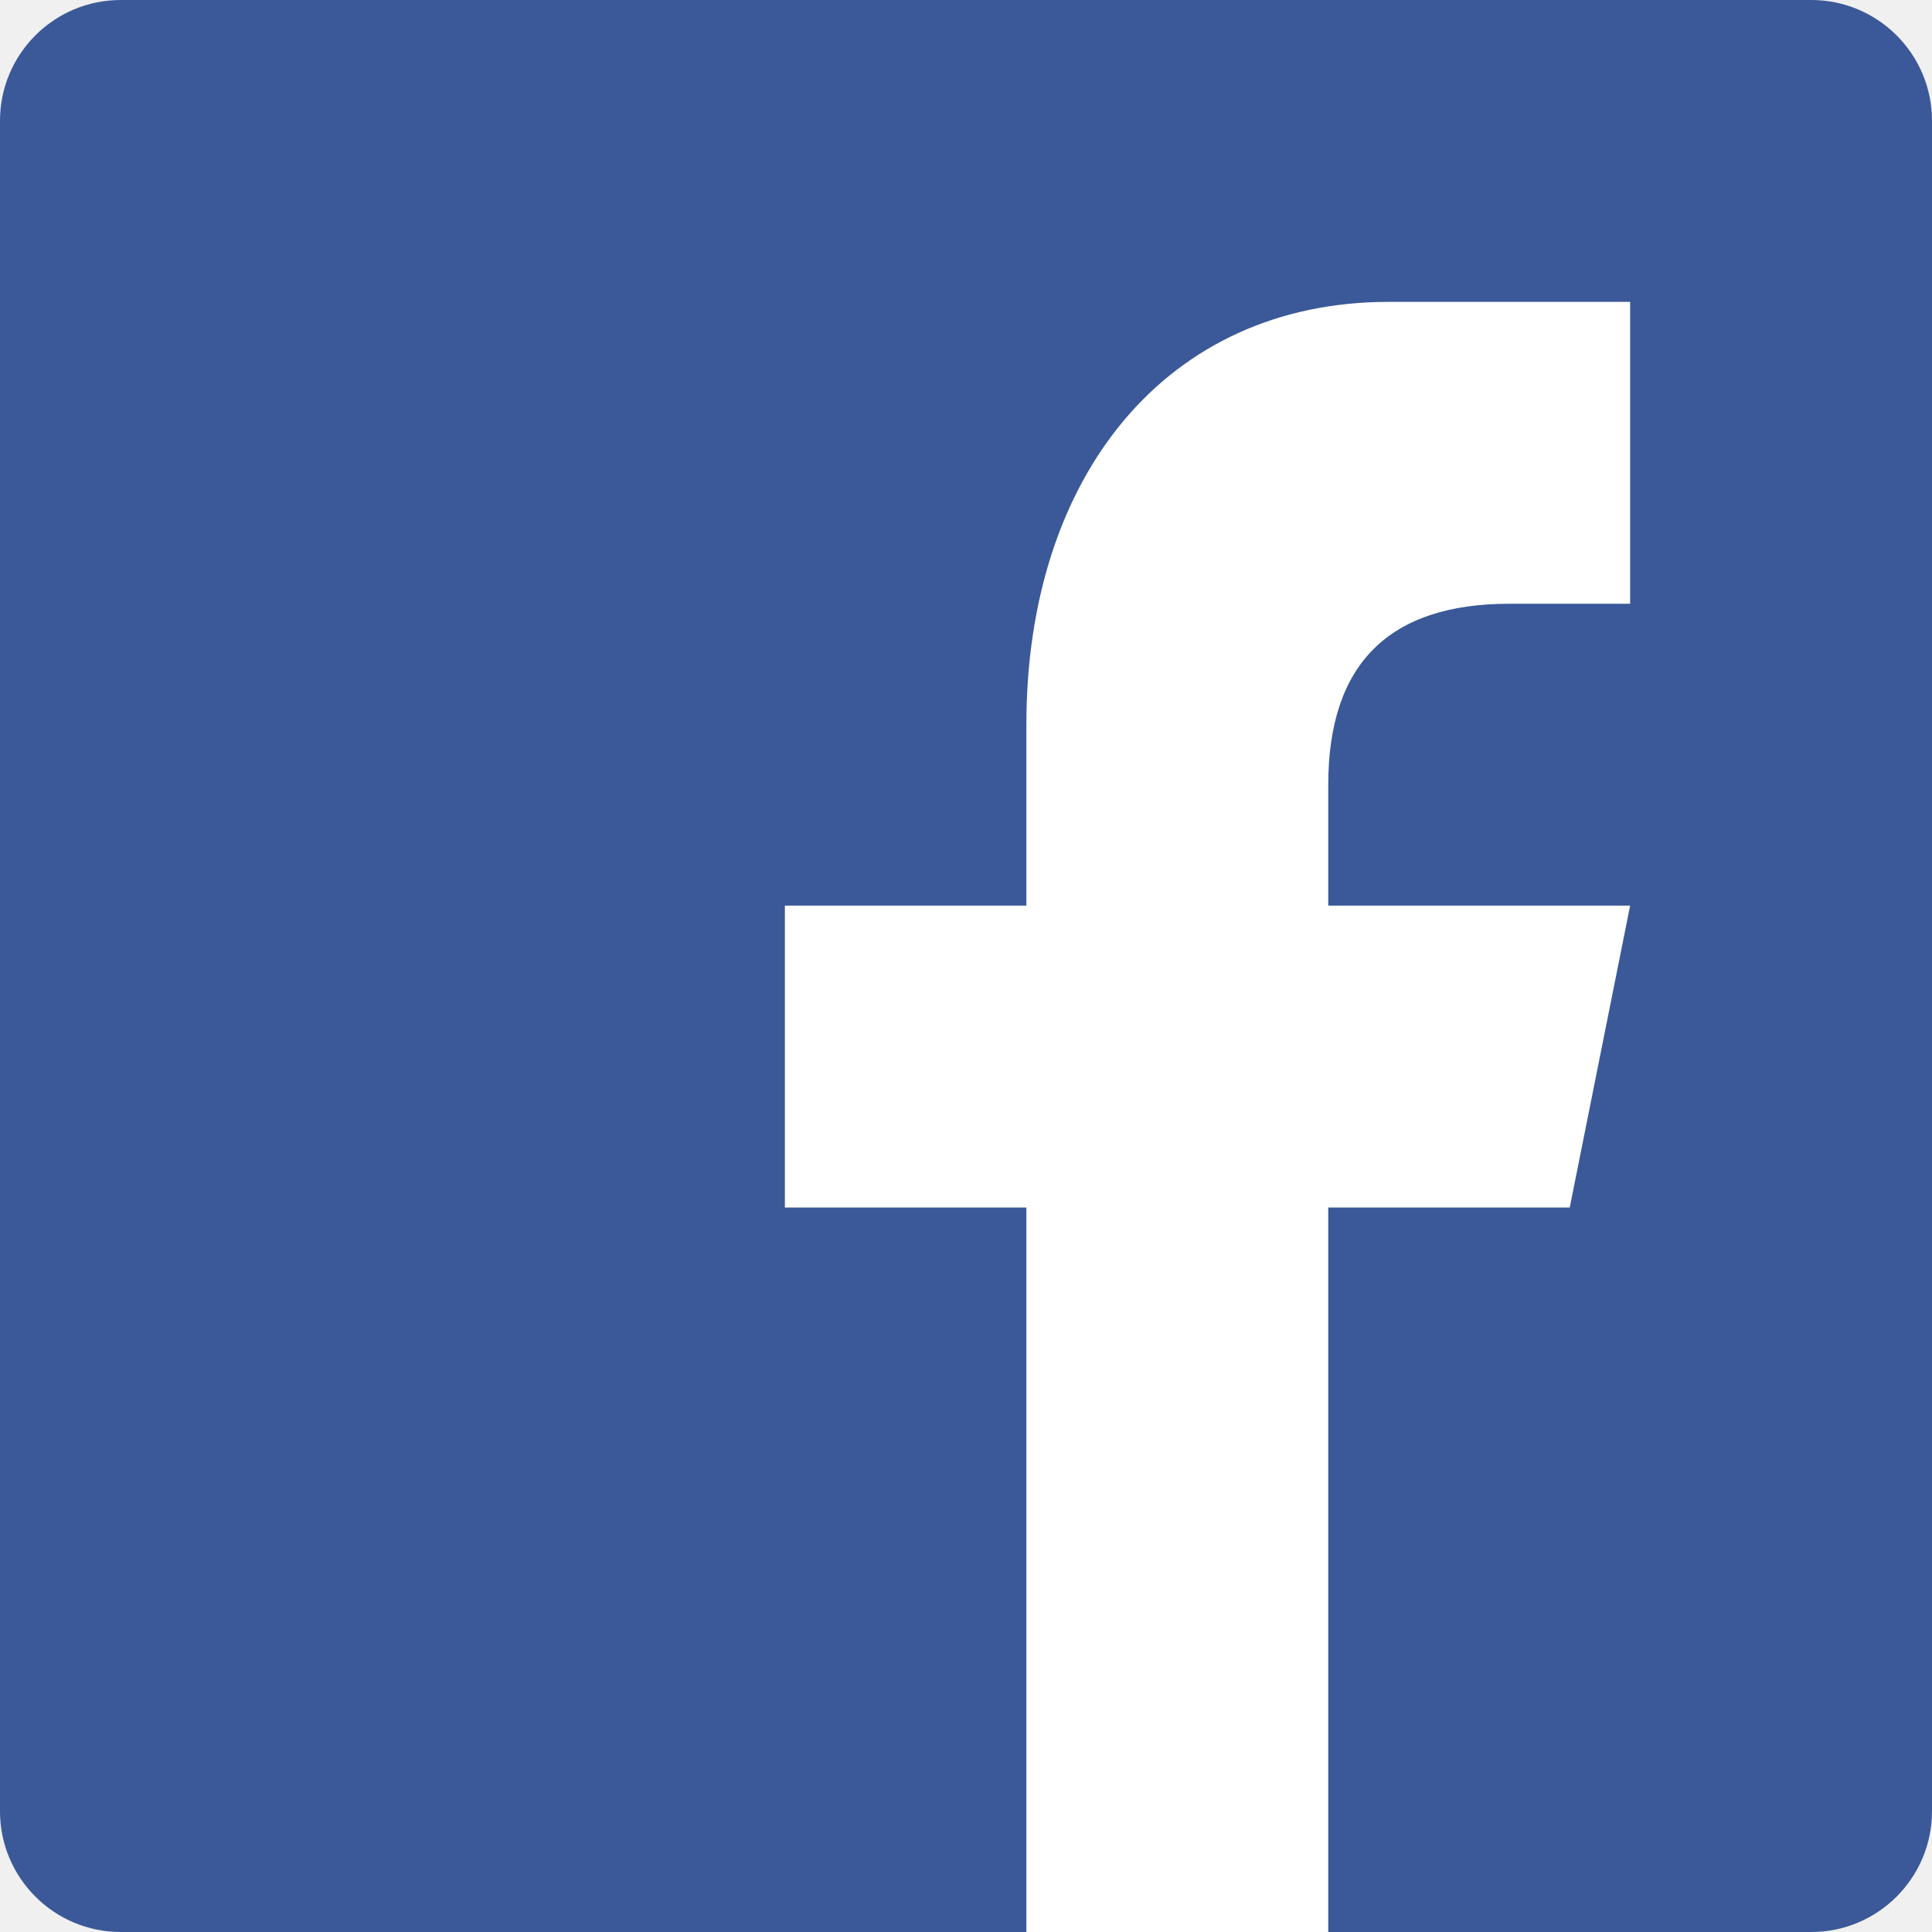
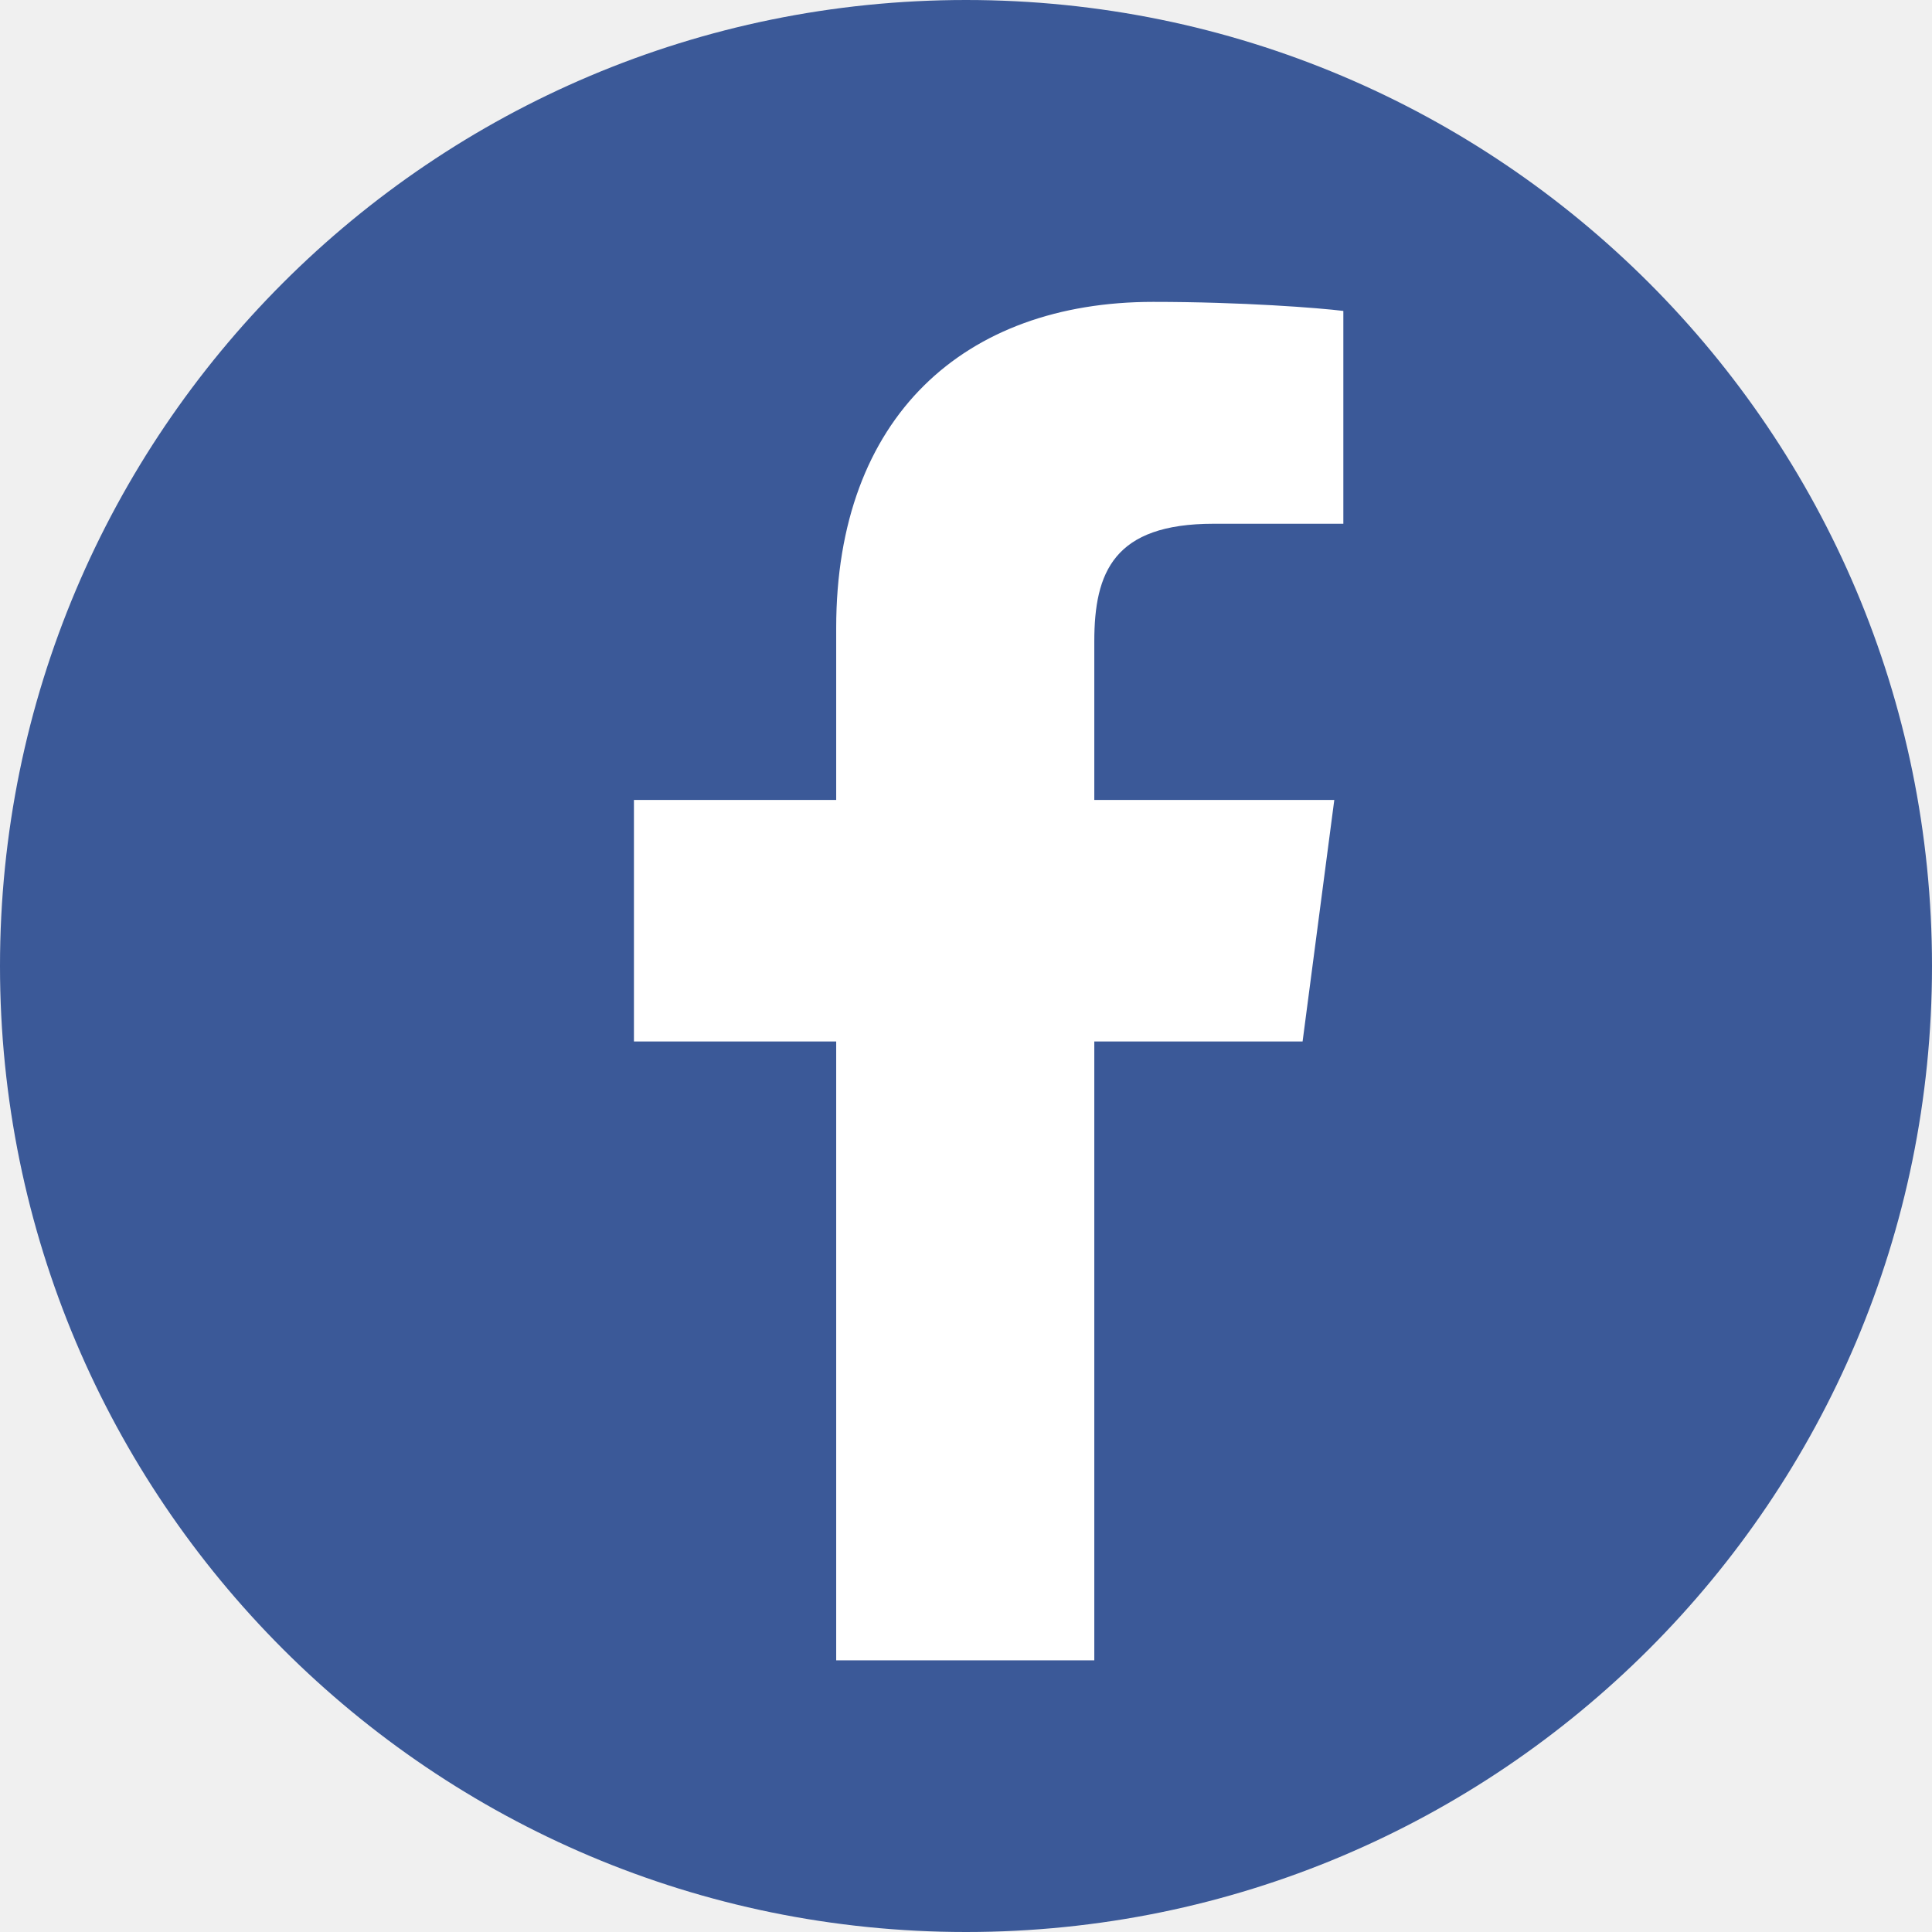
- <svg xmlns="http://www.w3.org/2000/svg" enable-background="new 0 0 32 32" height="32px" id="Layer_1" version="1.0" viewBox="0 0 32 32" width="32px" xml:space="preserve">
-   <g>
-     <path d="M32,30c0,1.104-0.896,2-2,2H2c-1.104,0-2-0.896-2-2V2c0-1.104,0.896-2,2-2h28c1.104,0,2,0.896,2,2V30z" fill="#3B5998" />
-     <path d="M22,32V20h4l1-5h-5v-2c0-2,1.002-3,3-3h2V5c-1,0-2.24,0-4,0c-3.675,0-6,2.881-6,7v3h-4v5h4v12H22z" fill="#FFFFFF" id="f" />
-   </g>
-   <g />
-   <g />
-   <g />
-   <g />
-   <g />
-   <g />
+ <svg xmlns="http://www.w3.org/2000/svg" viewBox="0 0 128 128">
+   <circle cx="64" cy="64" r="64" fill="#3B5998" />
+   <path d="M72.5 110V69h13.8l2.1-16H72.5V42.5c0-4.6 1.3-7.8 7.9-7.8H89V20.6C87.4 20.4 82.3 20 76.4 20c-12.5 0-21 7.6-21 21.6V53H42v16h13.4v41h17.1z" fill="white" />
</svg>
